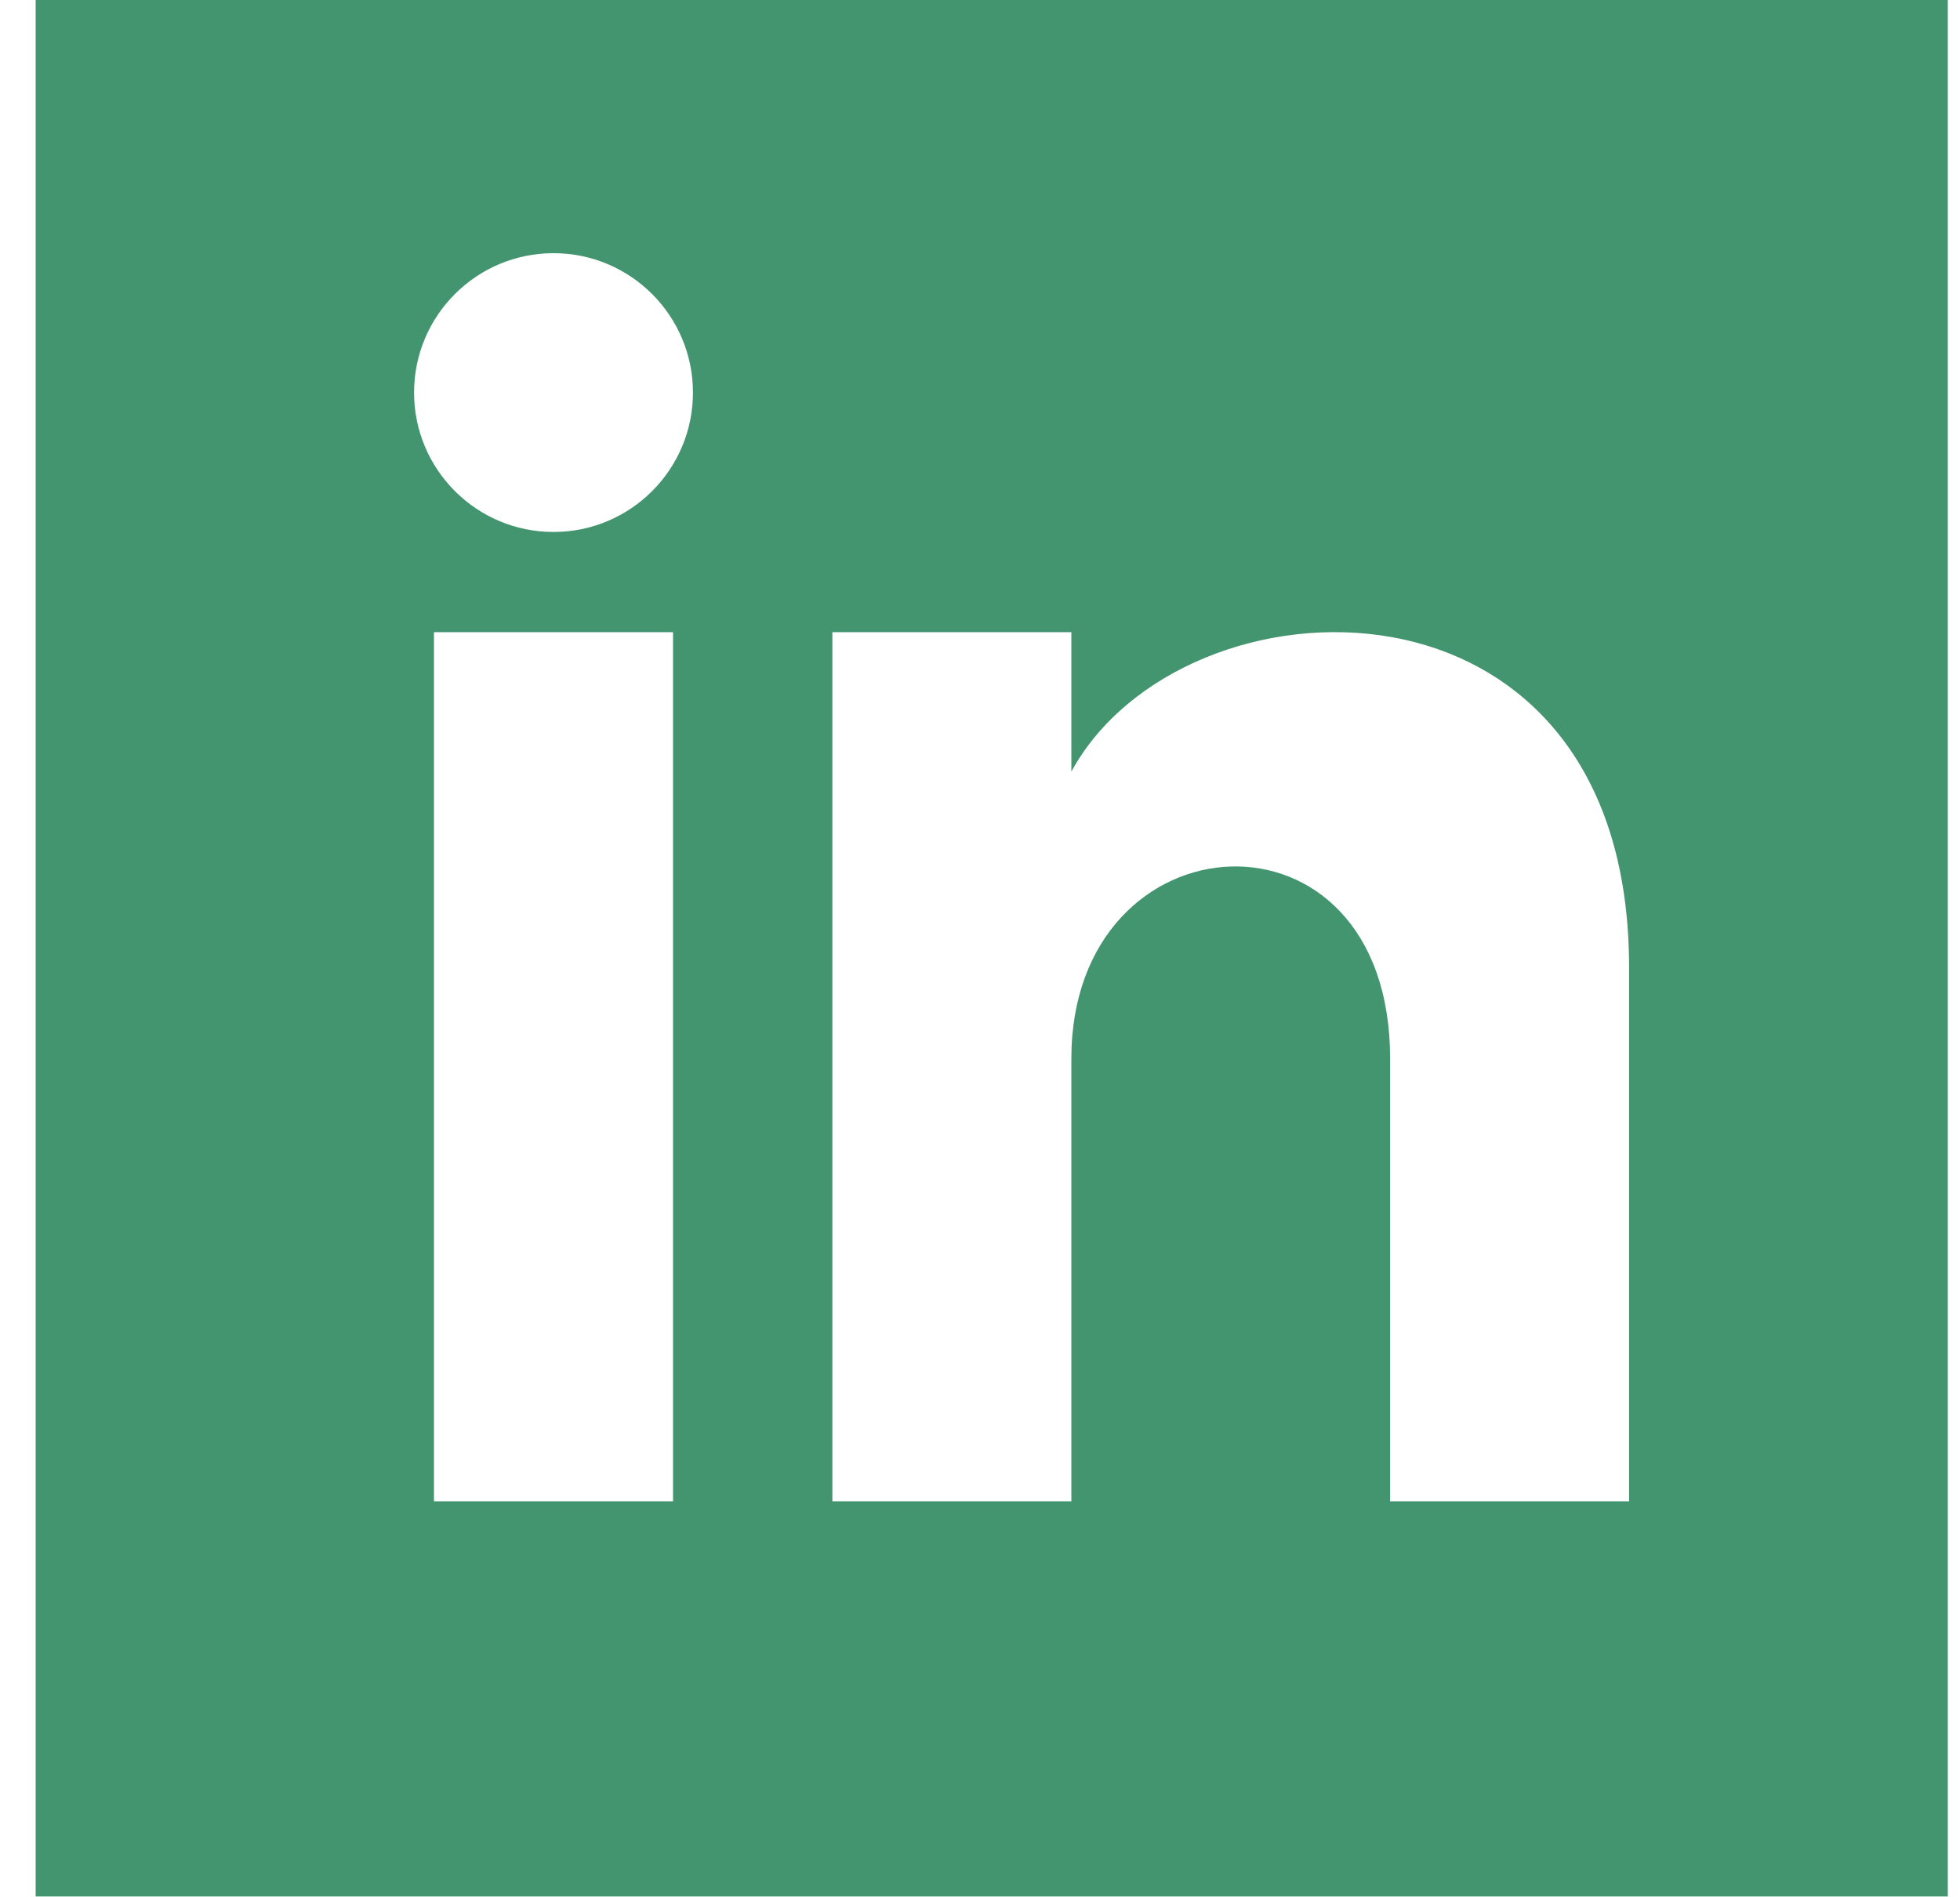
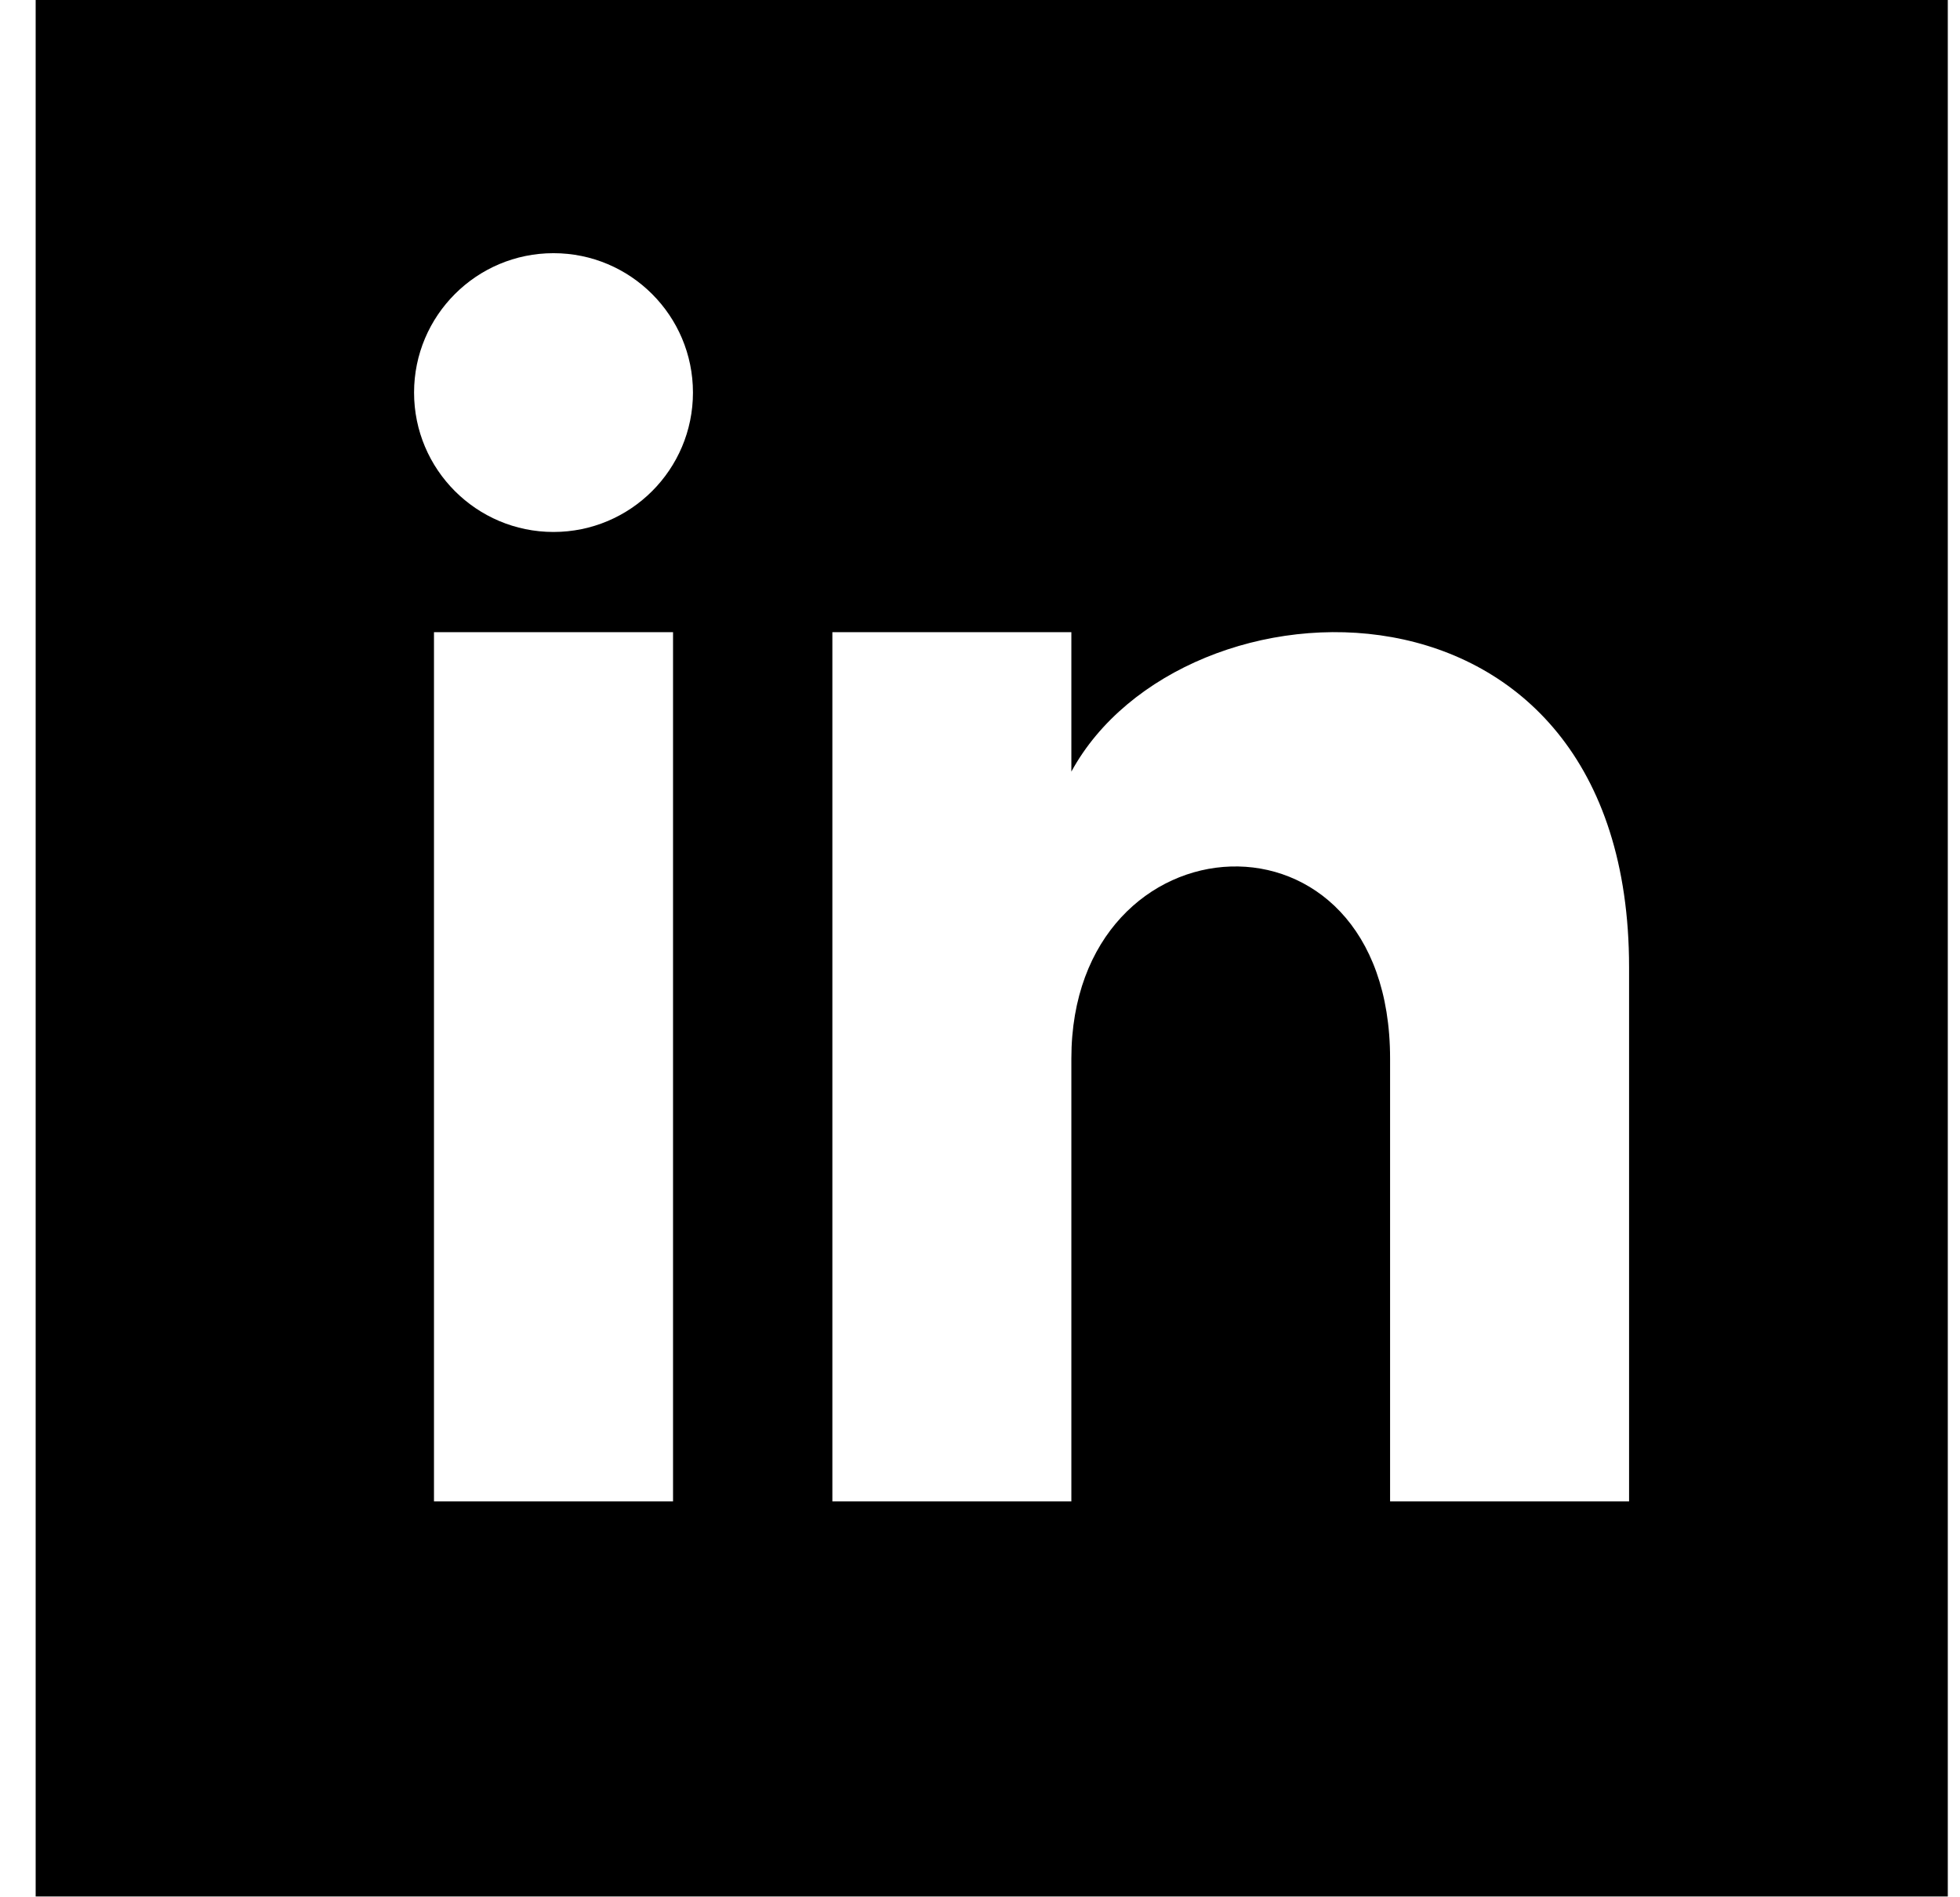
<svg xmlns="http://www.w3.org/2000/svg" id="SvgjsSvg1014" version="1.1" width="31" height="30">
  <defs id="SvgjsDefs1015" />
-   <path id="SvgjsPath1016" d="M266.564 594L266.564 624L296.807 624L296.807 594ZM276.645 617.75L272.864 617.75L272.864 604L276.645 604ZM274.754 602.415C273.537 602.415 272.549 601.427 272.549 600.21C272.549 598.993 273.537 598.005 274.754 598.005C275.972 598.005 276.96 598.993 276.96 600.21C276.96 601.427 275.973 602.415 274.754 602.415ZM291.766 617.75L287.986 617.75L287.986 610.745C287.986 606.535 282.945 606.854 282.945 610.745L282.945 617.75L279.165 617.75L279.165 604L282.945 604L282.945 606.206C284.706 602.974 291.766 602.735 291.766 609.301Z " fill="#43956f" transform="matrix(1,0,0,1,-266,-594)" />
+   <path id="SvgjsPath1016" d="M266.564 594L266.564 624L296.807 624L296.807 594ZM276.645 617.75L272.864 617.75L272.864 604L276.645 604ZM274.754 602.415C273.537 602.415 272.549 601.427 272.549 600.21C272.549 598.993 273.537 598.005 274.754 598.005C275.972 598.005 276.96 598.993 276.96 600.21C276.96 601.427 275.973 602.415 274.754 602.415ZM291.766 617.75L287.986 617.75L287.986 610.745C287.986 606.535 282.945 606.854 282.945 610.745L282.945 617.75L279.165 617.75L279.165 604L282.945 604L282.945 606.206C284.706 602.974 291.766 602.735 291.766 609.301Z " transform="matrix(1,0,0,1,-266,-594)" />
</svg>
